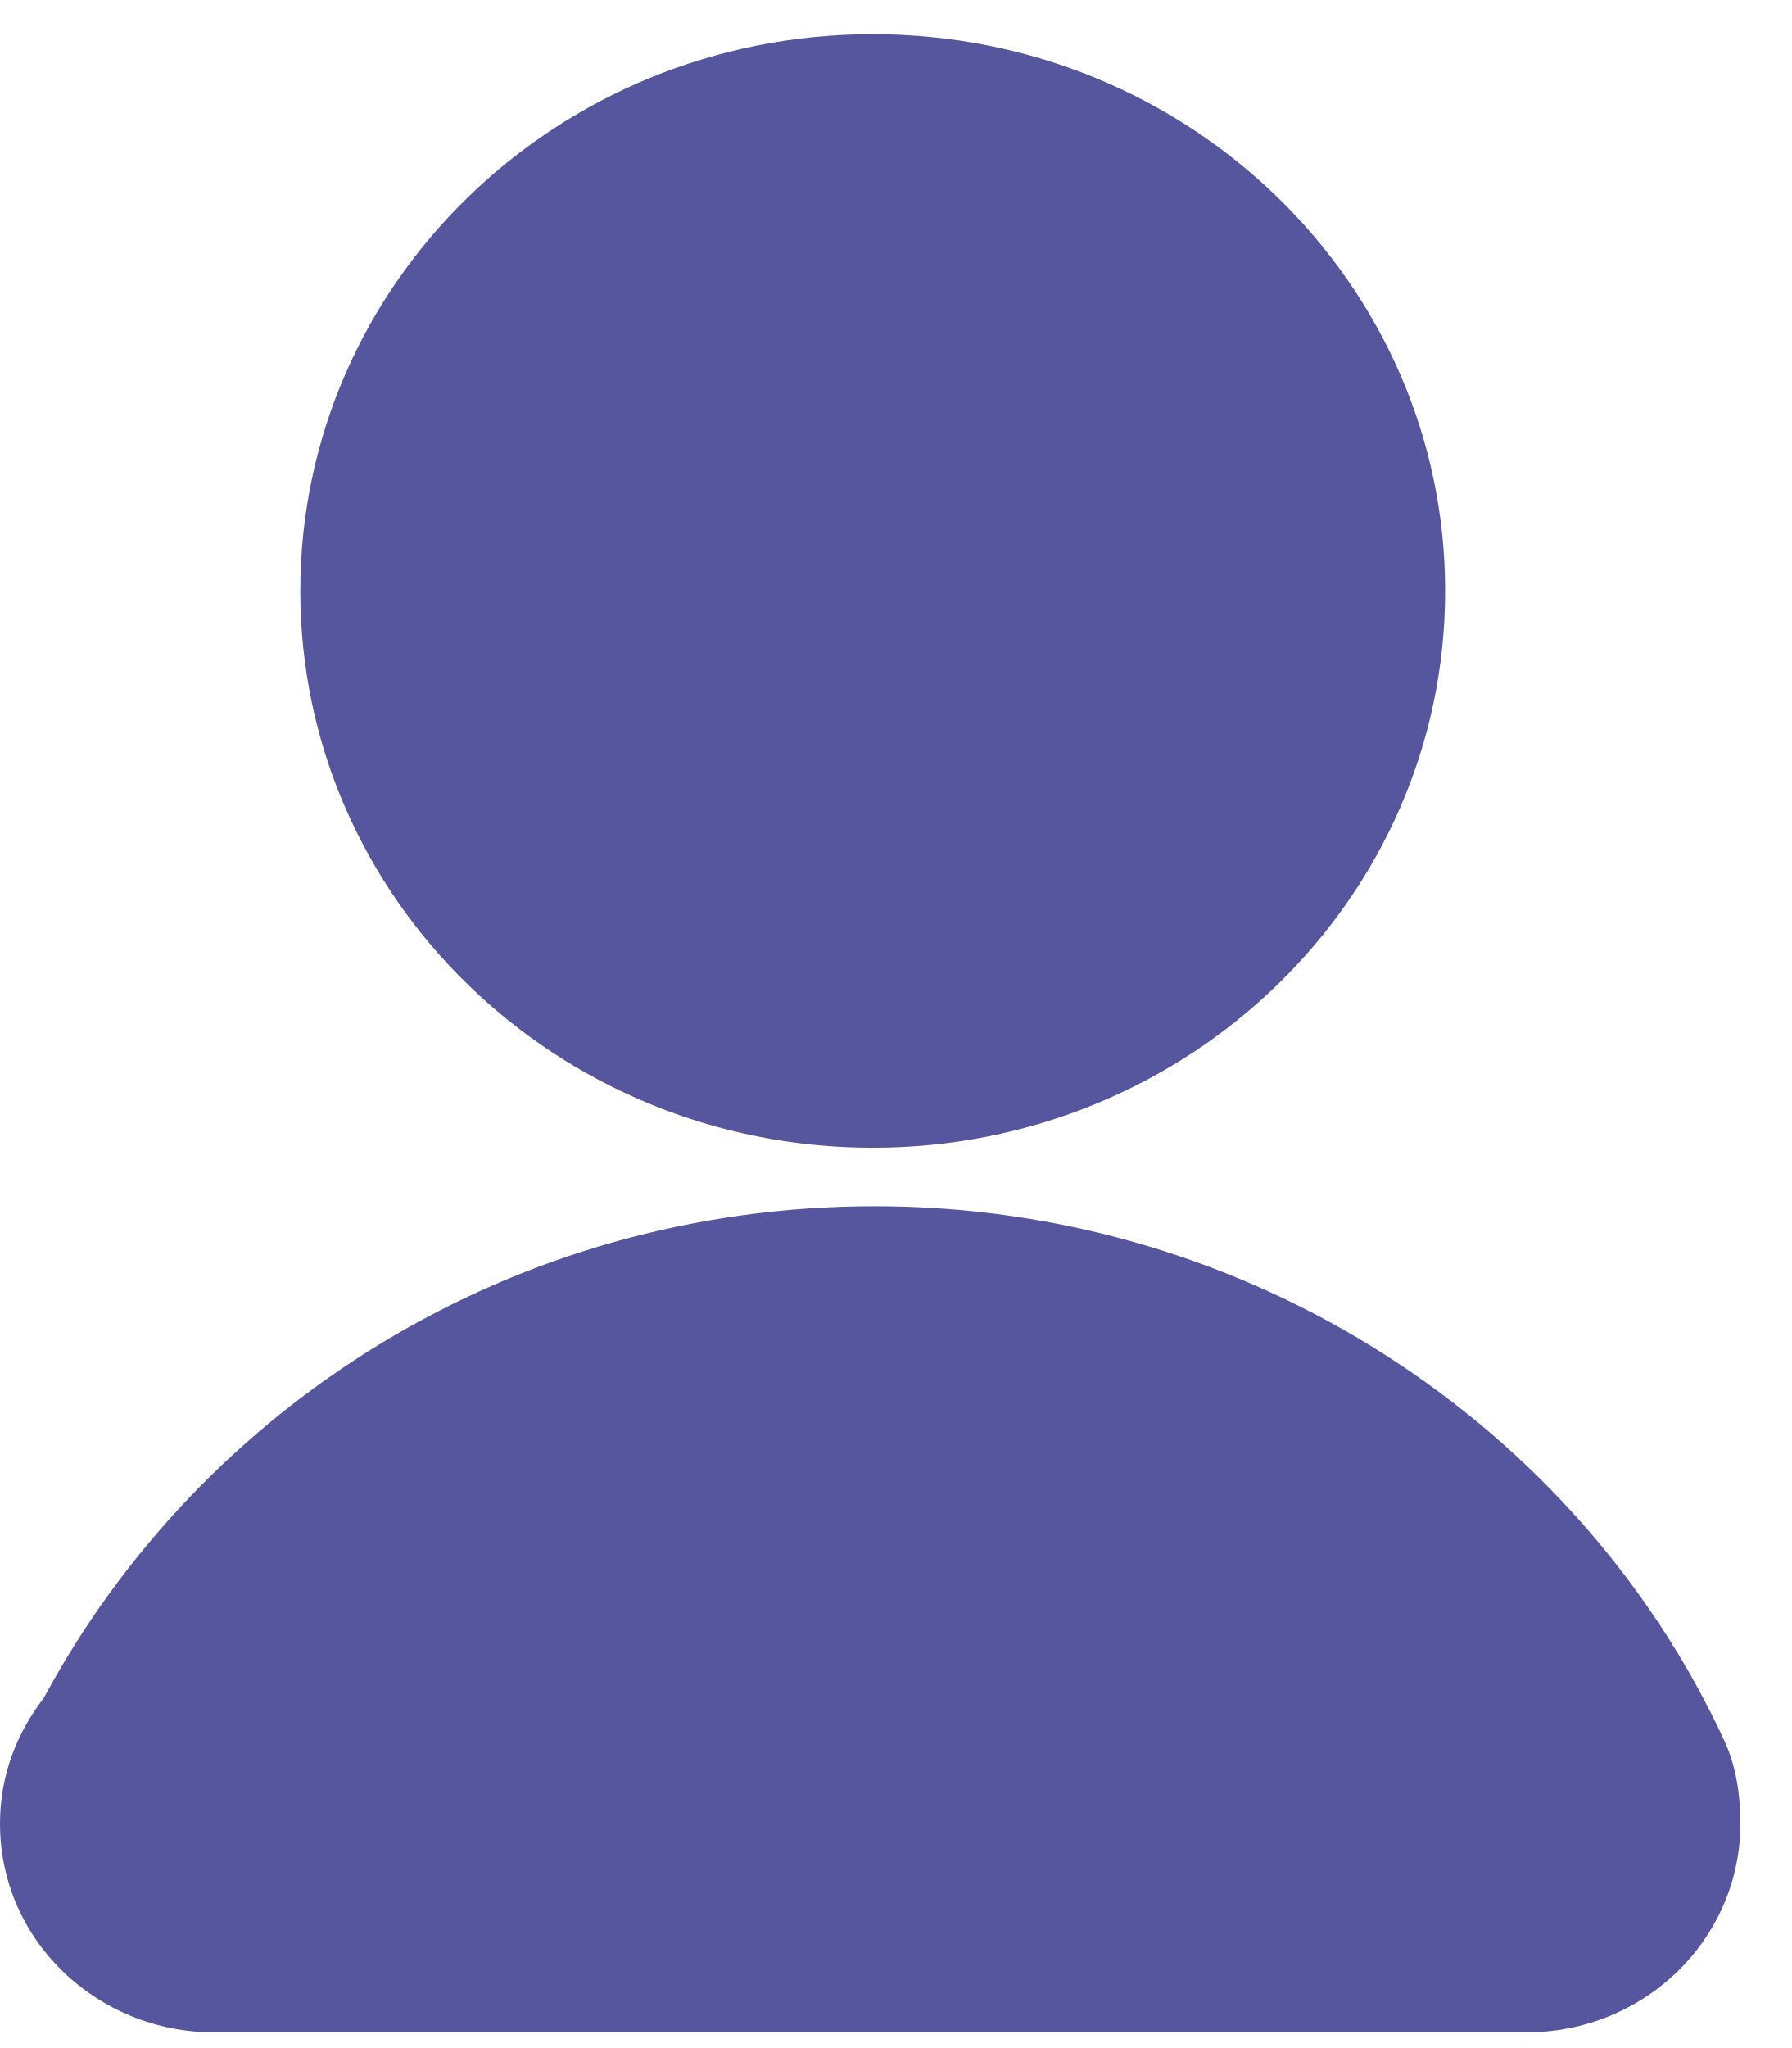
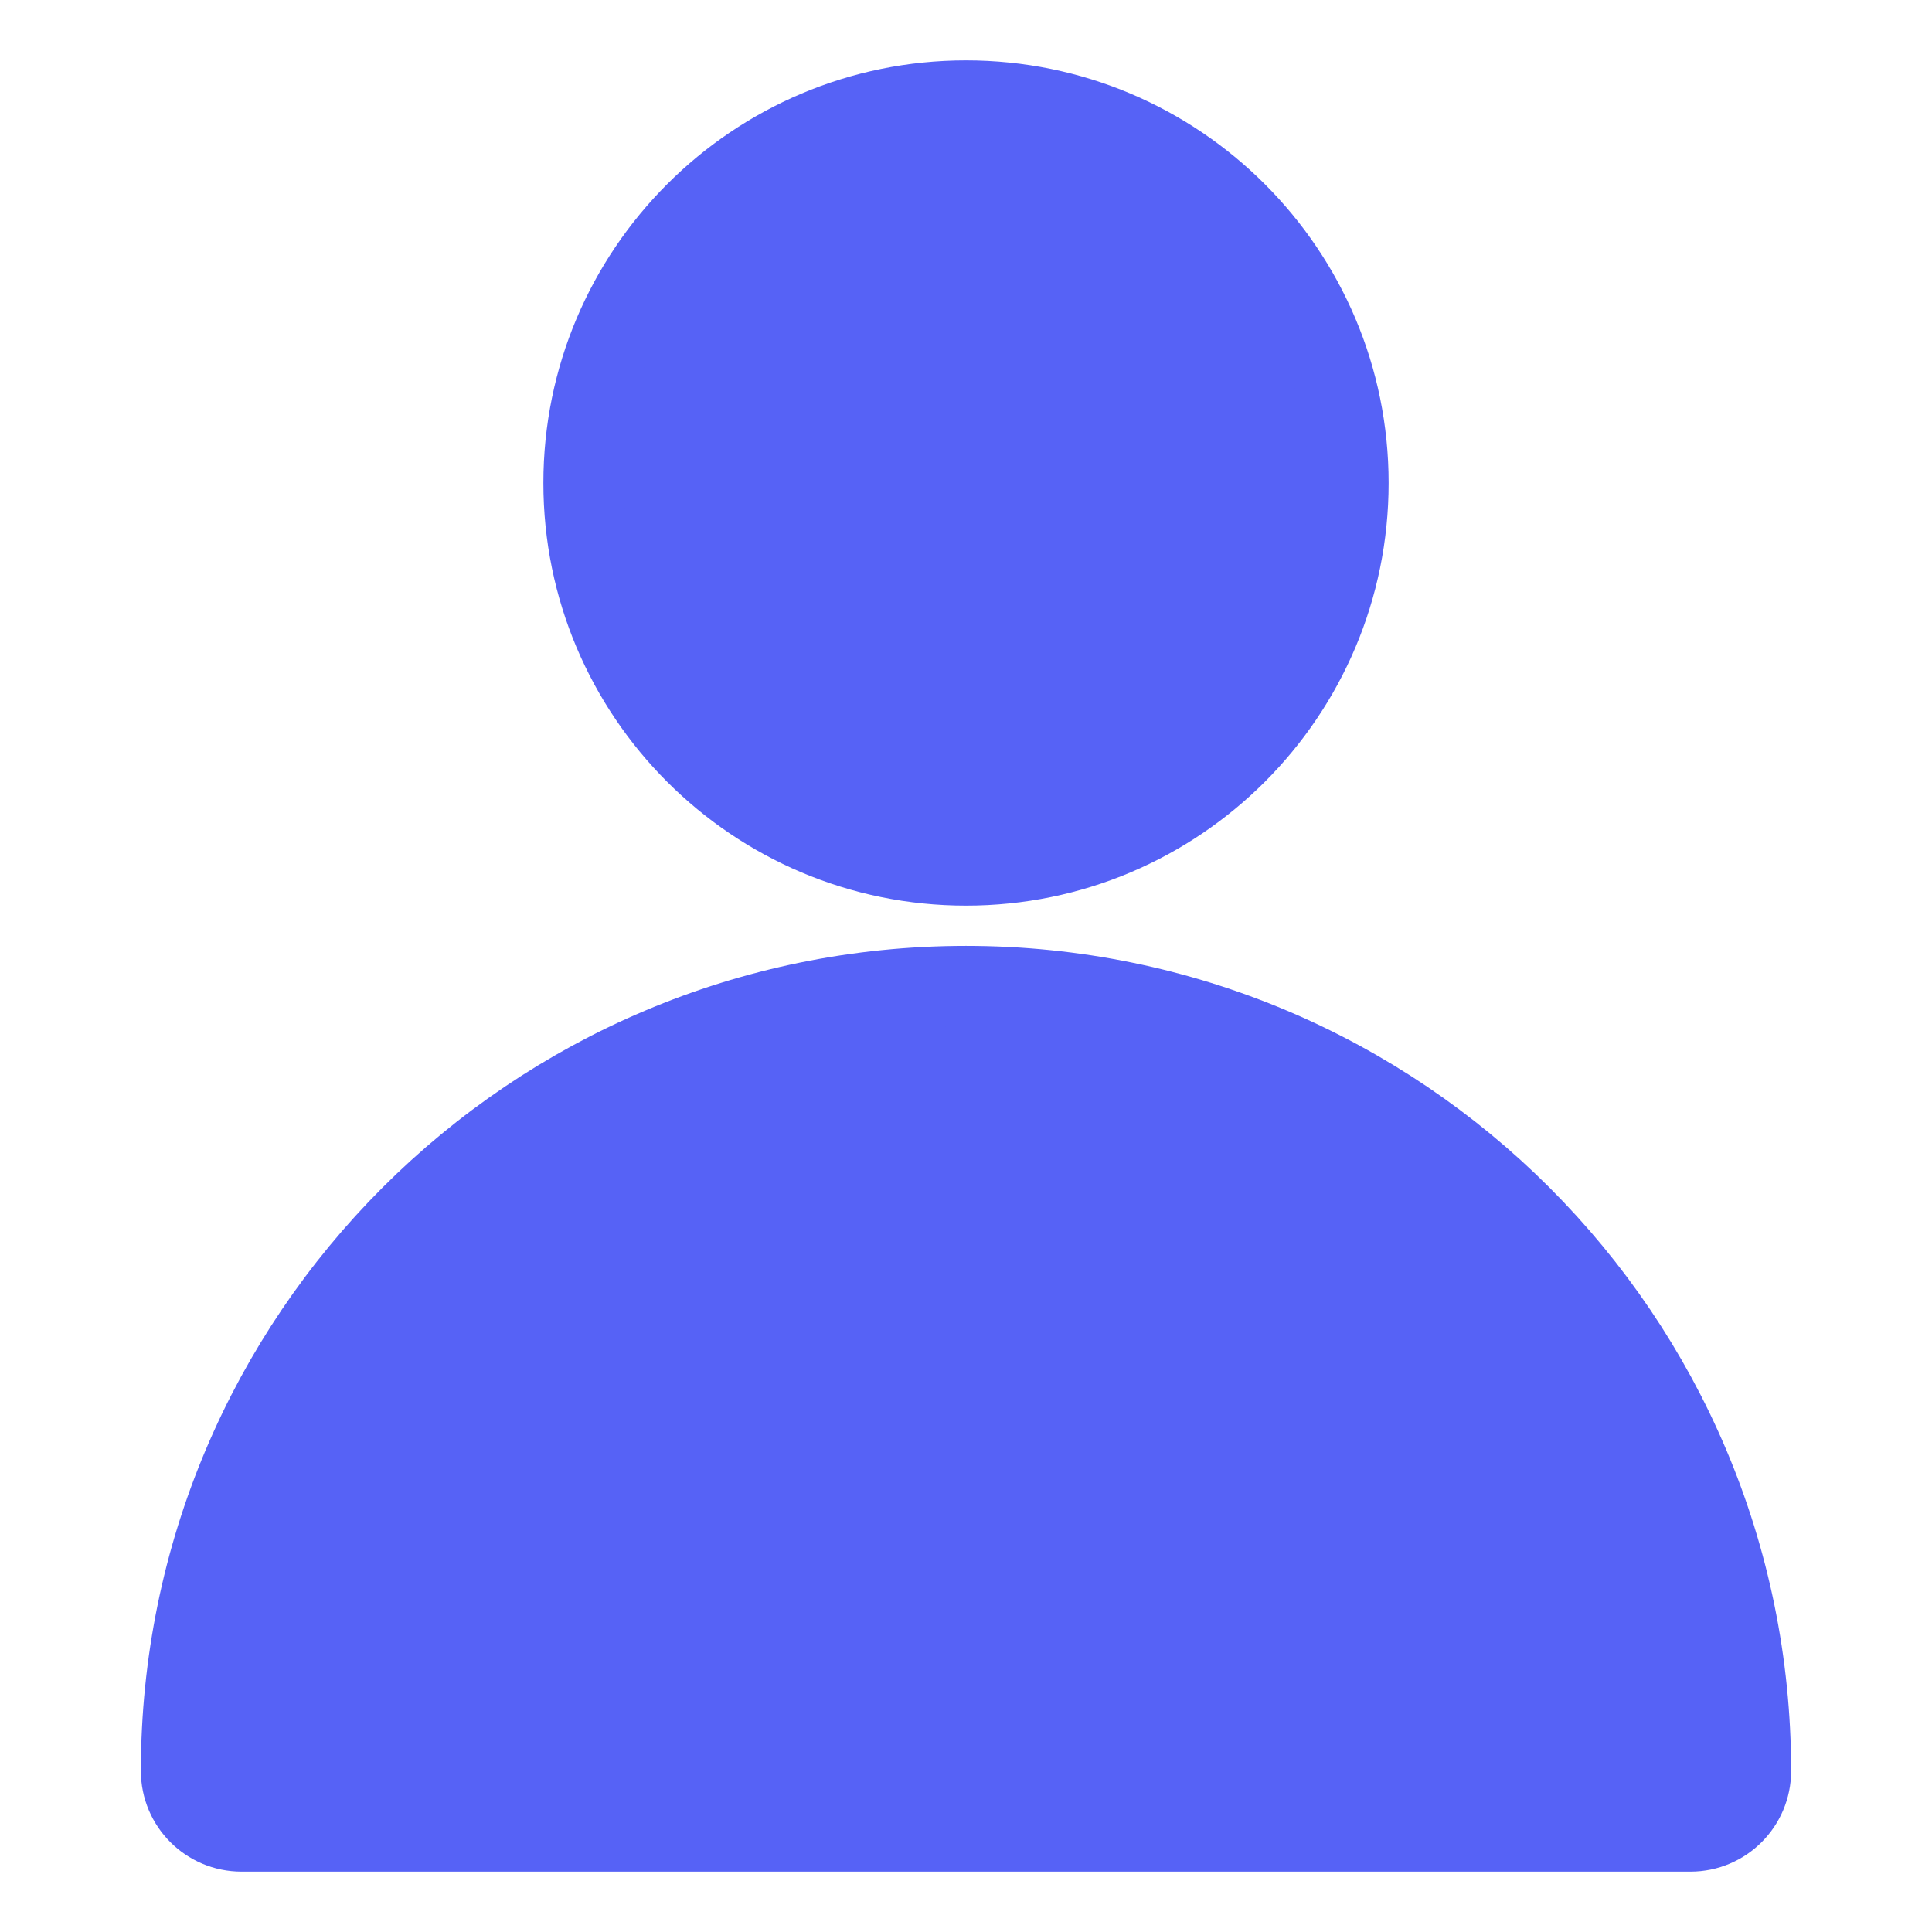
- <svg xmlns="http://www.w3.org/2000/svg" width="21" height="24" viewBox="0 0 21 24" fill="none">
-   <path d="M10.229 13.45C13.935 13.45 16.939 10.529 16.939 6.925C16.939 3.321 13.935 0.4 10.229 0.4C6.524 0.4 3.52 3.321 3.52 6.925C3.52 10.529 6.524 13.45 10.229 13.45Z" fill="#55569E" />
-   <path d="M20.211 20.397C18.506 16.713 14.665 14.135 10.254 14.135C6.006 14.135 2.354 16.477 0.514 19.897C0.189 20.318 0 20.818 0 21.37C0 22.739 1.136 23.817 2.516 23.817H17.884C19.291 23.817 20.4 22.712 20.4 21.37C20.4 21.028 20.346 20.686 20.211 20.397Z" fill="#55569E" />
+ <svg xmlns="http://www.w3.org/2000/svg" viewBox="0 0 24 24" fill="none" stroke="#5662f6">
+   <g id="SVGRepo_bgCarrier" stroke-width="0" />
+   <g id="SVGRepo_tracerCarrier" stroke-linecap="round" stroke-linejoin="round" />
+   <g id="SVGRepo_iconCarrier">
+     <path d="M7.25 6a4.75 4.75 0 1 1 9.5 0 4.75 4.75 0 0 1-9.5 0ZM2.25 22c0-5.385 4.365-9.75 9.75-9.75s9.75 4.365 9.75 9.75a.75.75 0 0 1-.75.75H3a.75.75 0 0 1-.75-.75Z" fill="#5662f6" />
+   </g>
</svg>
